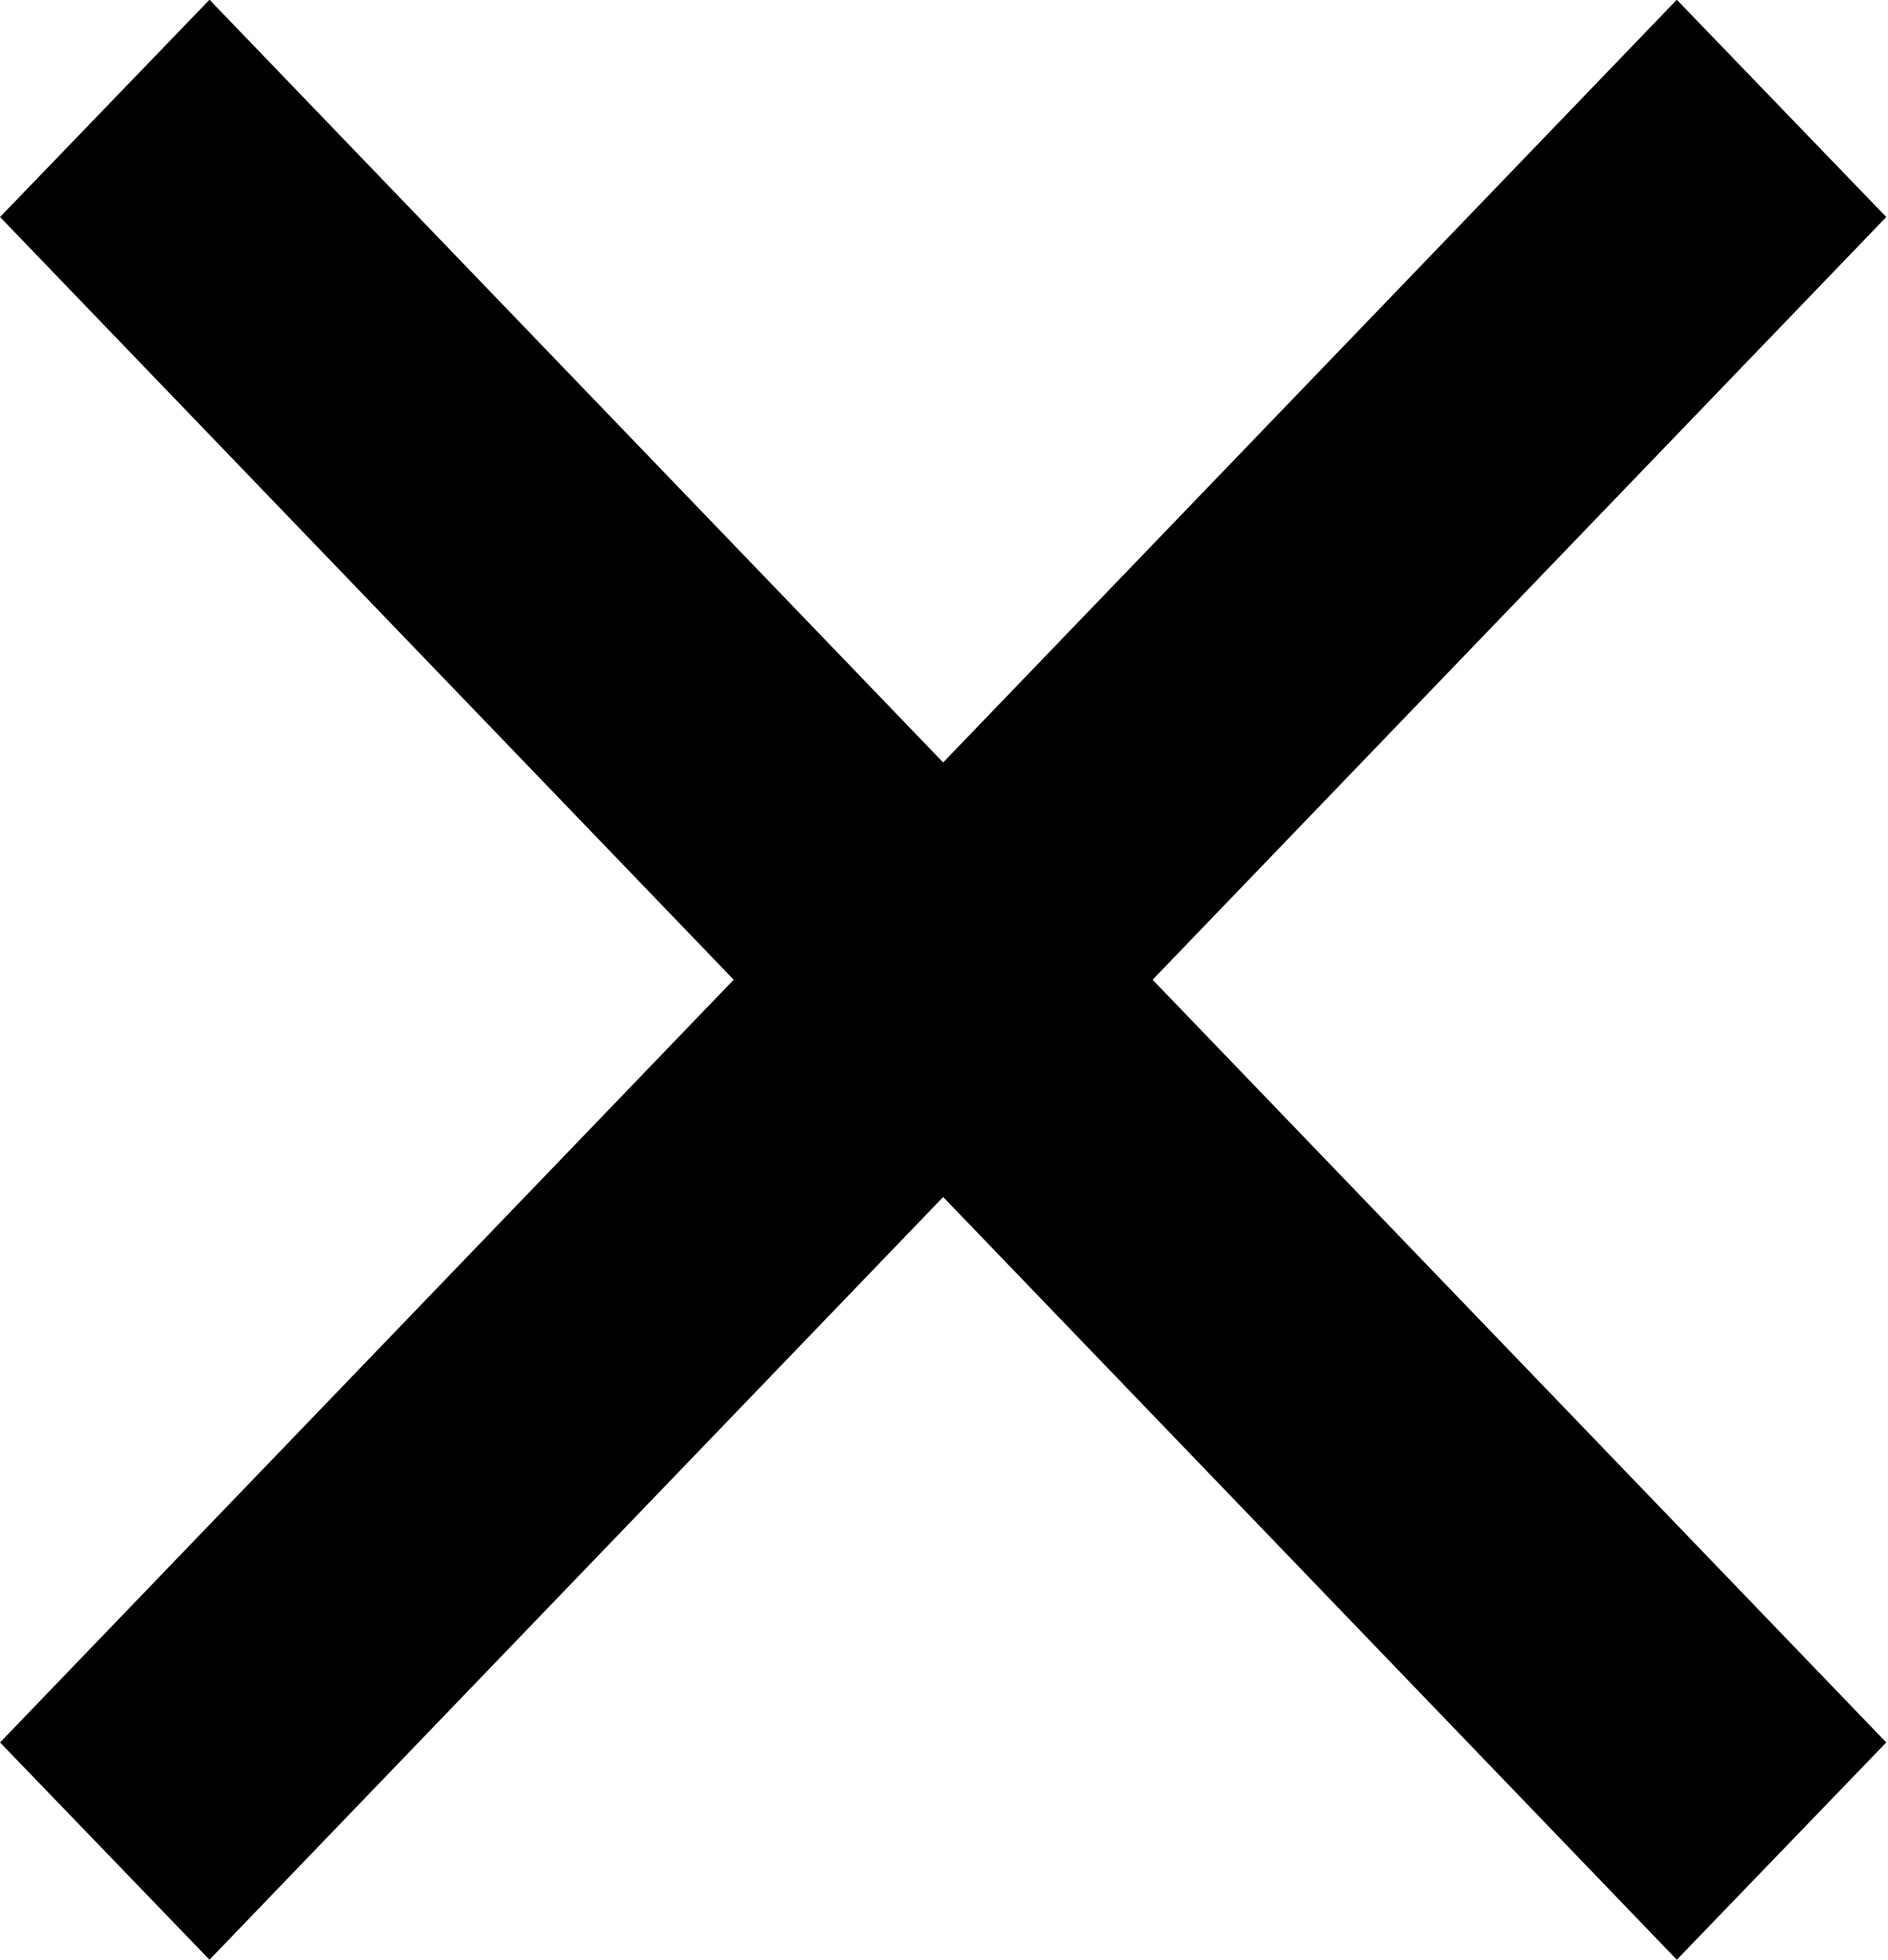
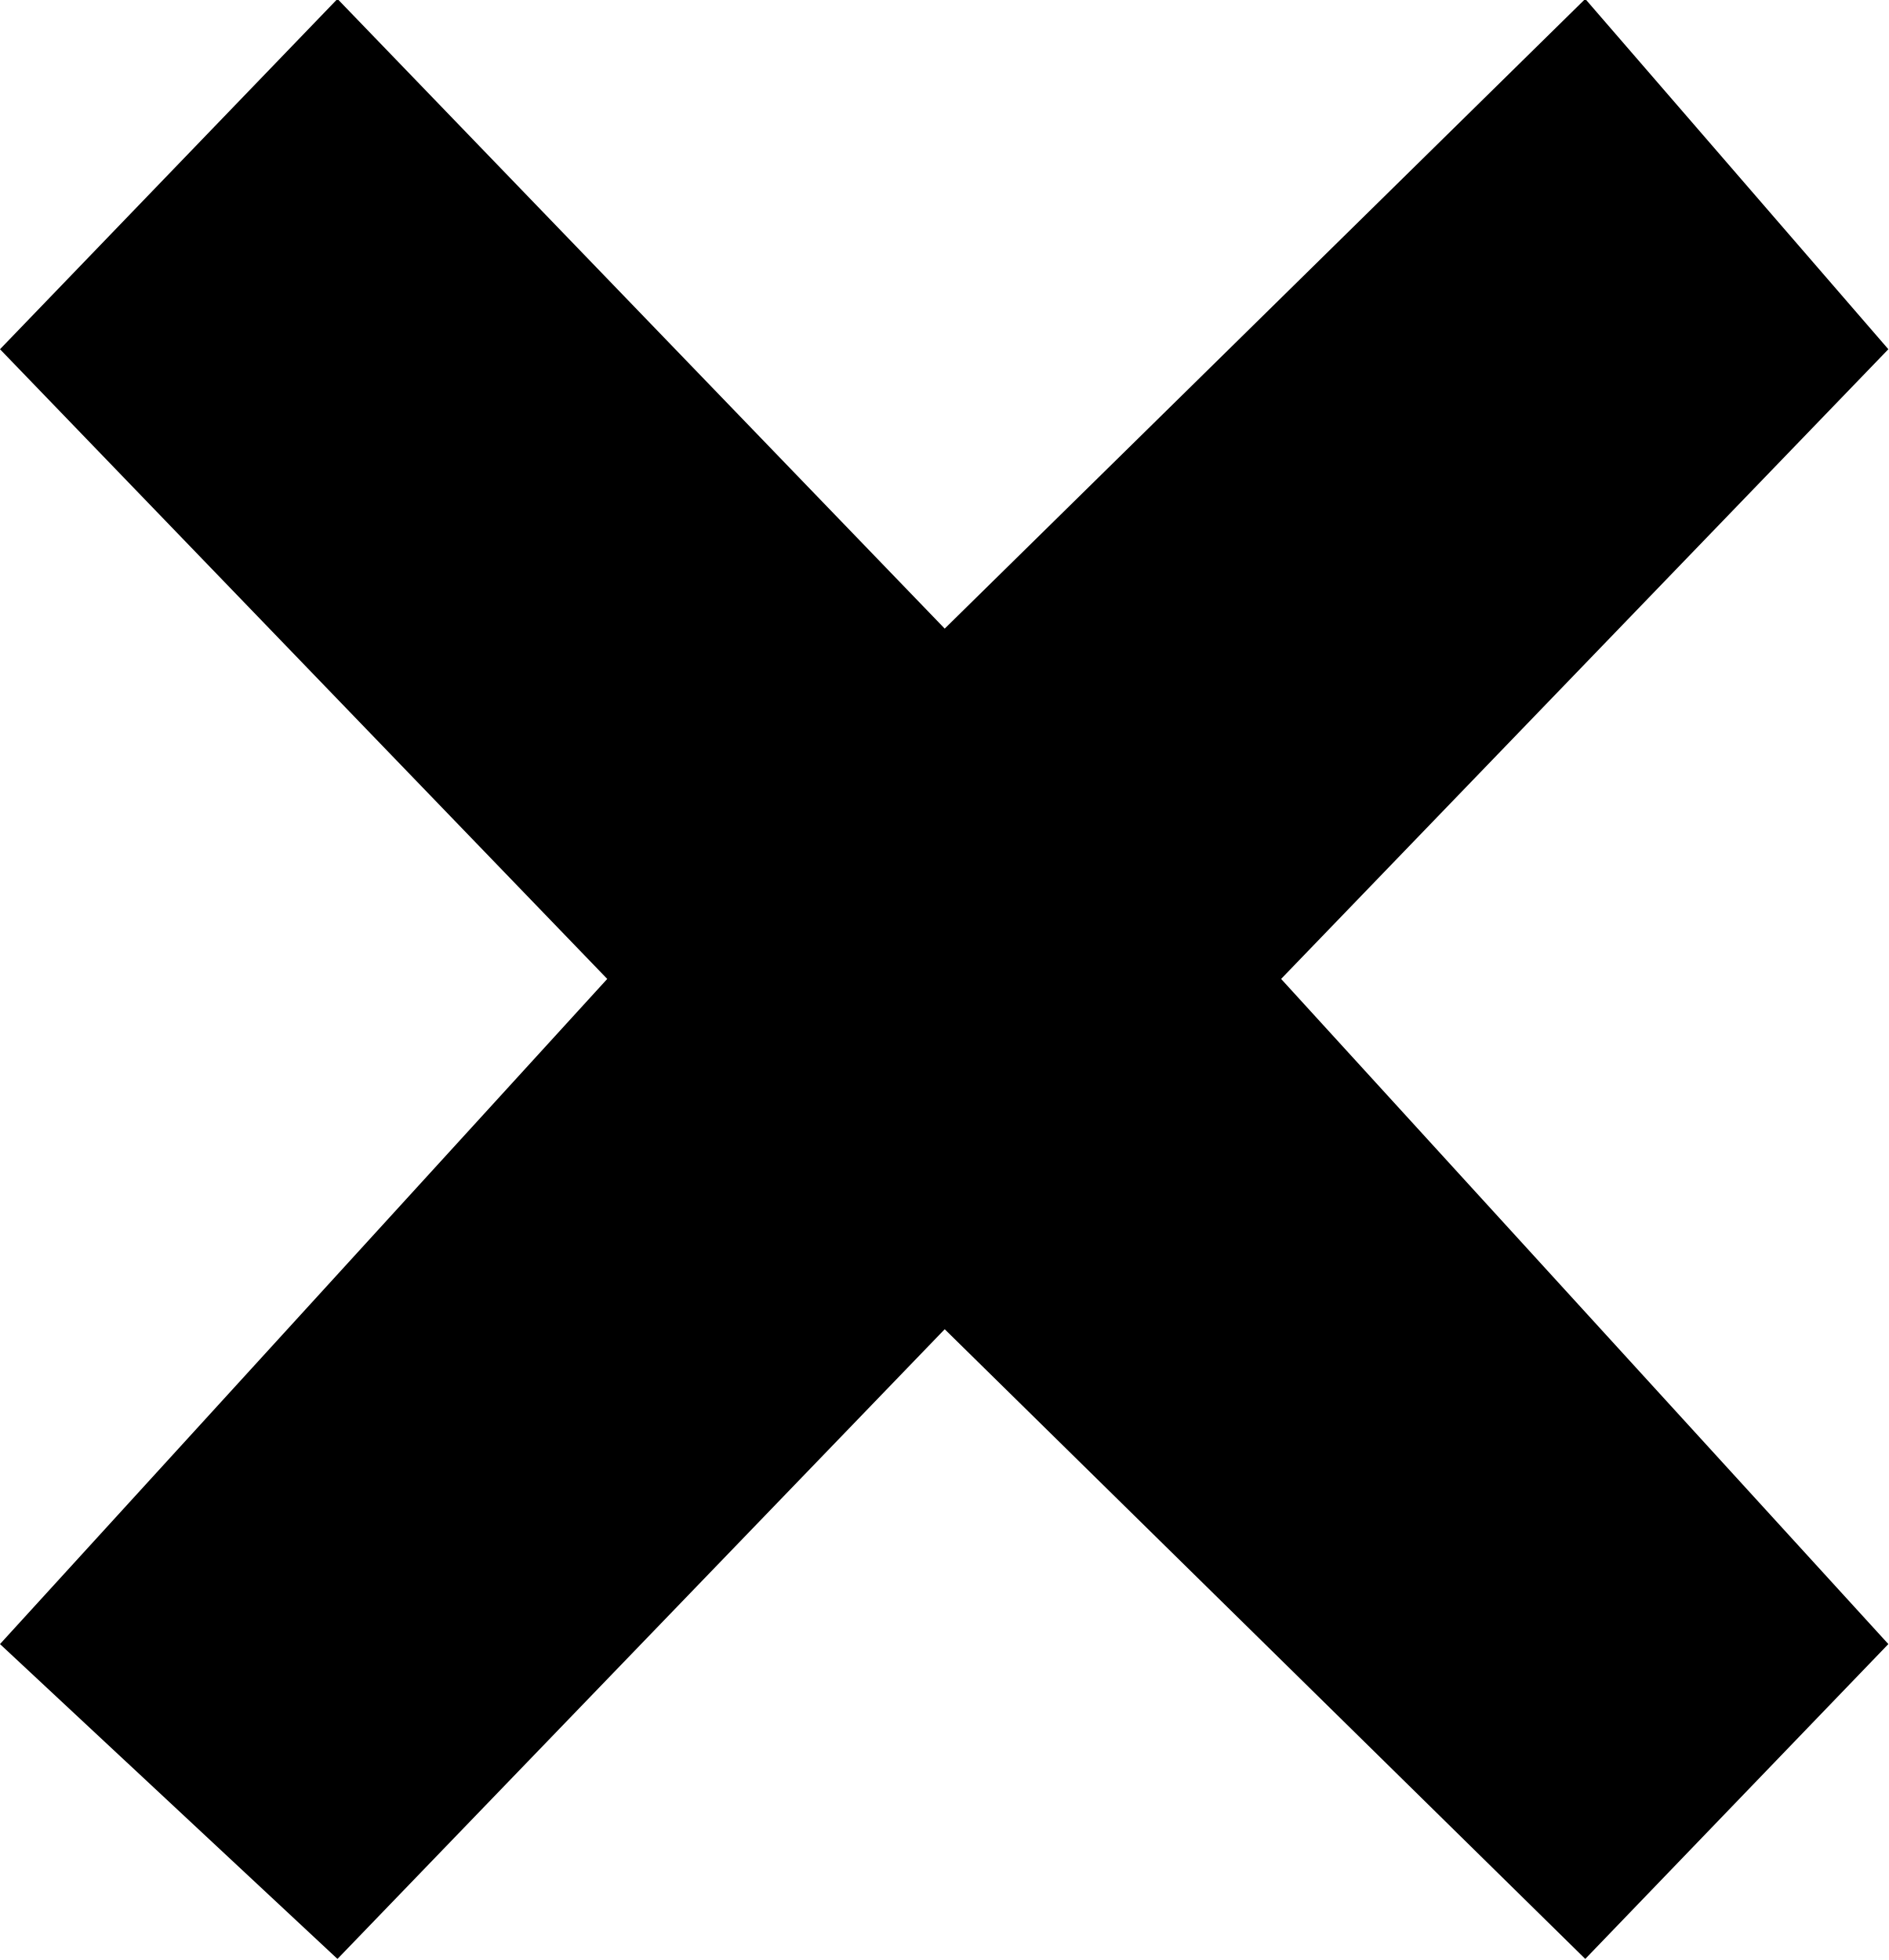
- <svg xmlns="http://www.w3.org/2000/svg" width="6.37" height="6.615" version="1.1" viewBox="0 0 1.685 1.75">
-   <g transform="translate(-.21105 .62376)">
-     <path d="m0.398-0.624 0.655 0.681 0.655-0.681 0.187 0.194-0.655 0.681 0.655 0.681-0.187 0.194-0.655-0.681-0.655 0.681-0.187-0.194 0.655-0.681-0.655-0.681z" fill-rule="evenodd" />
+ <svg xmlns="http://www.w3.org/2000/svg" width="1.757mm" height="1.824mm" version="1.1" viewBox="0 0 1.757 1.824">
+   <g transform="translate(-102.53 -137.3)">
+     <path d="m102.53 138.83 0.565-0.619-0.565-0.586 0.314-0.326 0.565 0.586 0.596-0.586 0.282 0.326-0.565 0.586 0.565 0.619-0.282 0.293-0.596-0.586-0.565 0.586z" fill-rule="evenodd" />
  </g>
</svg>
